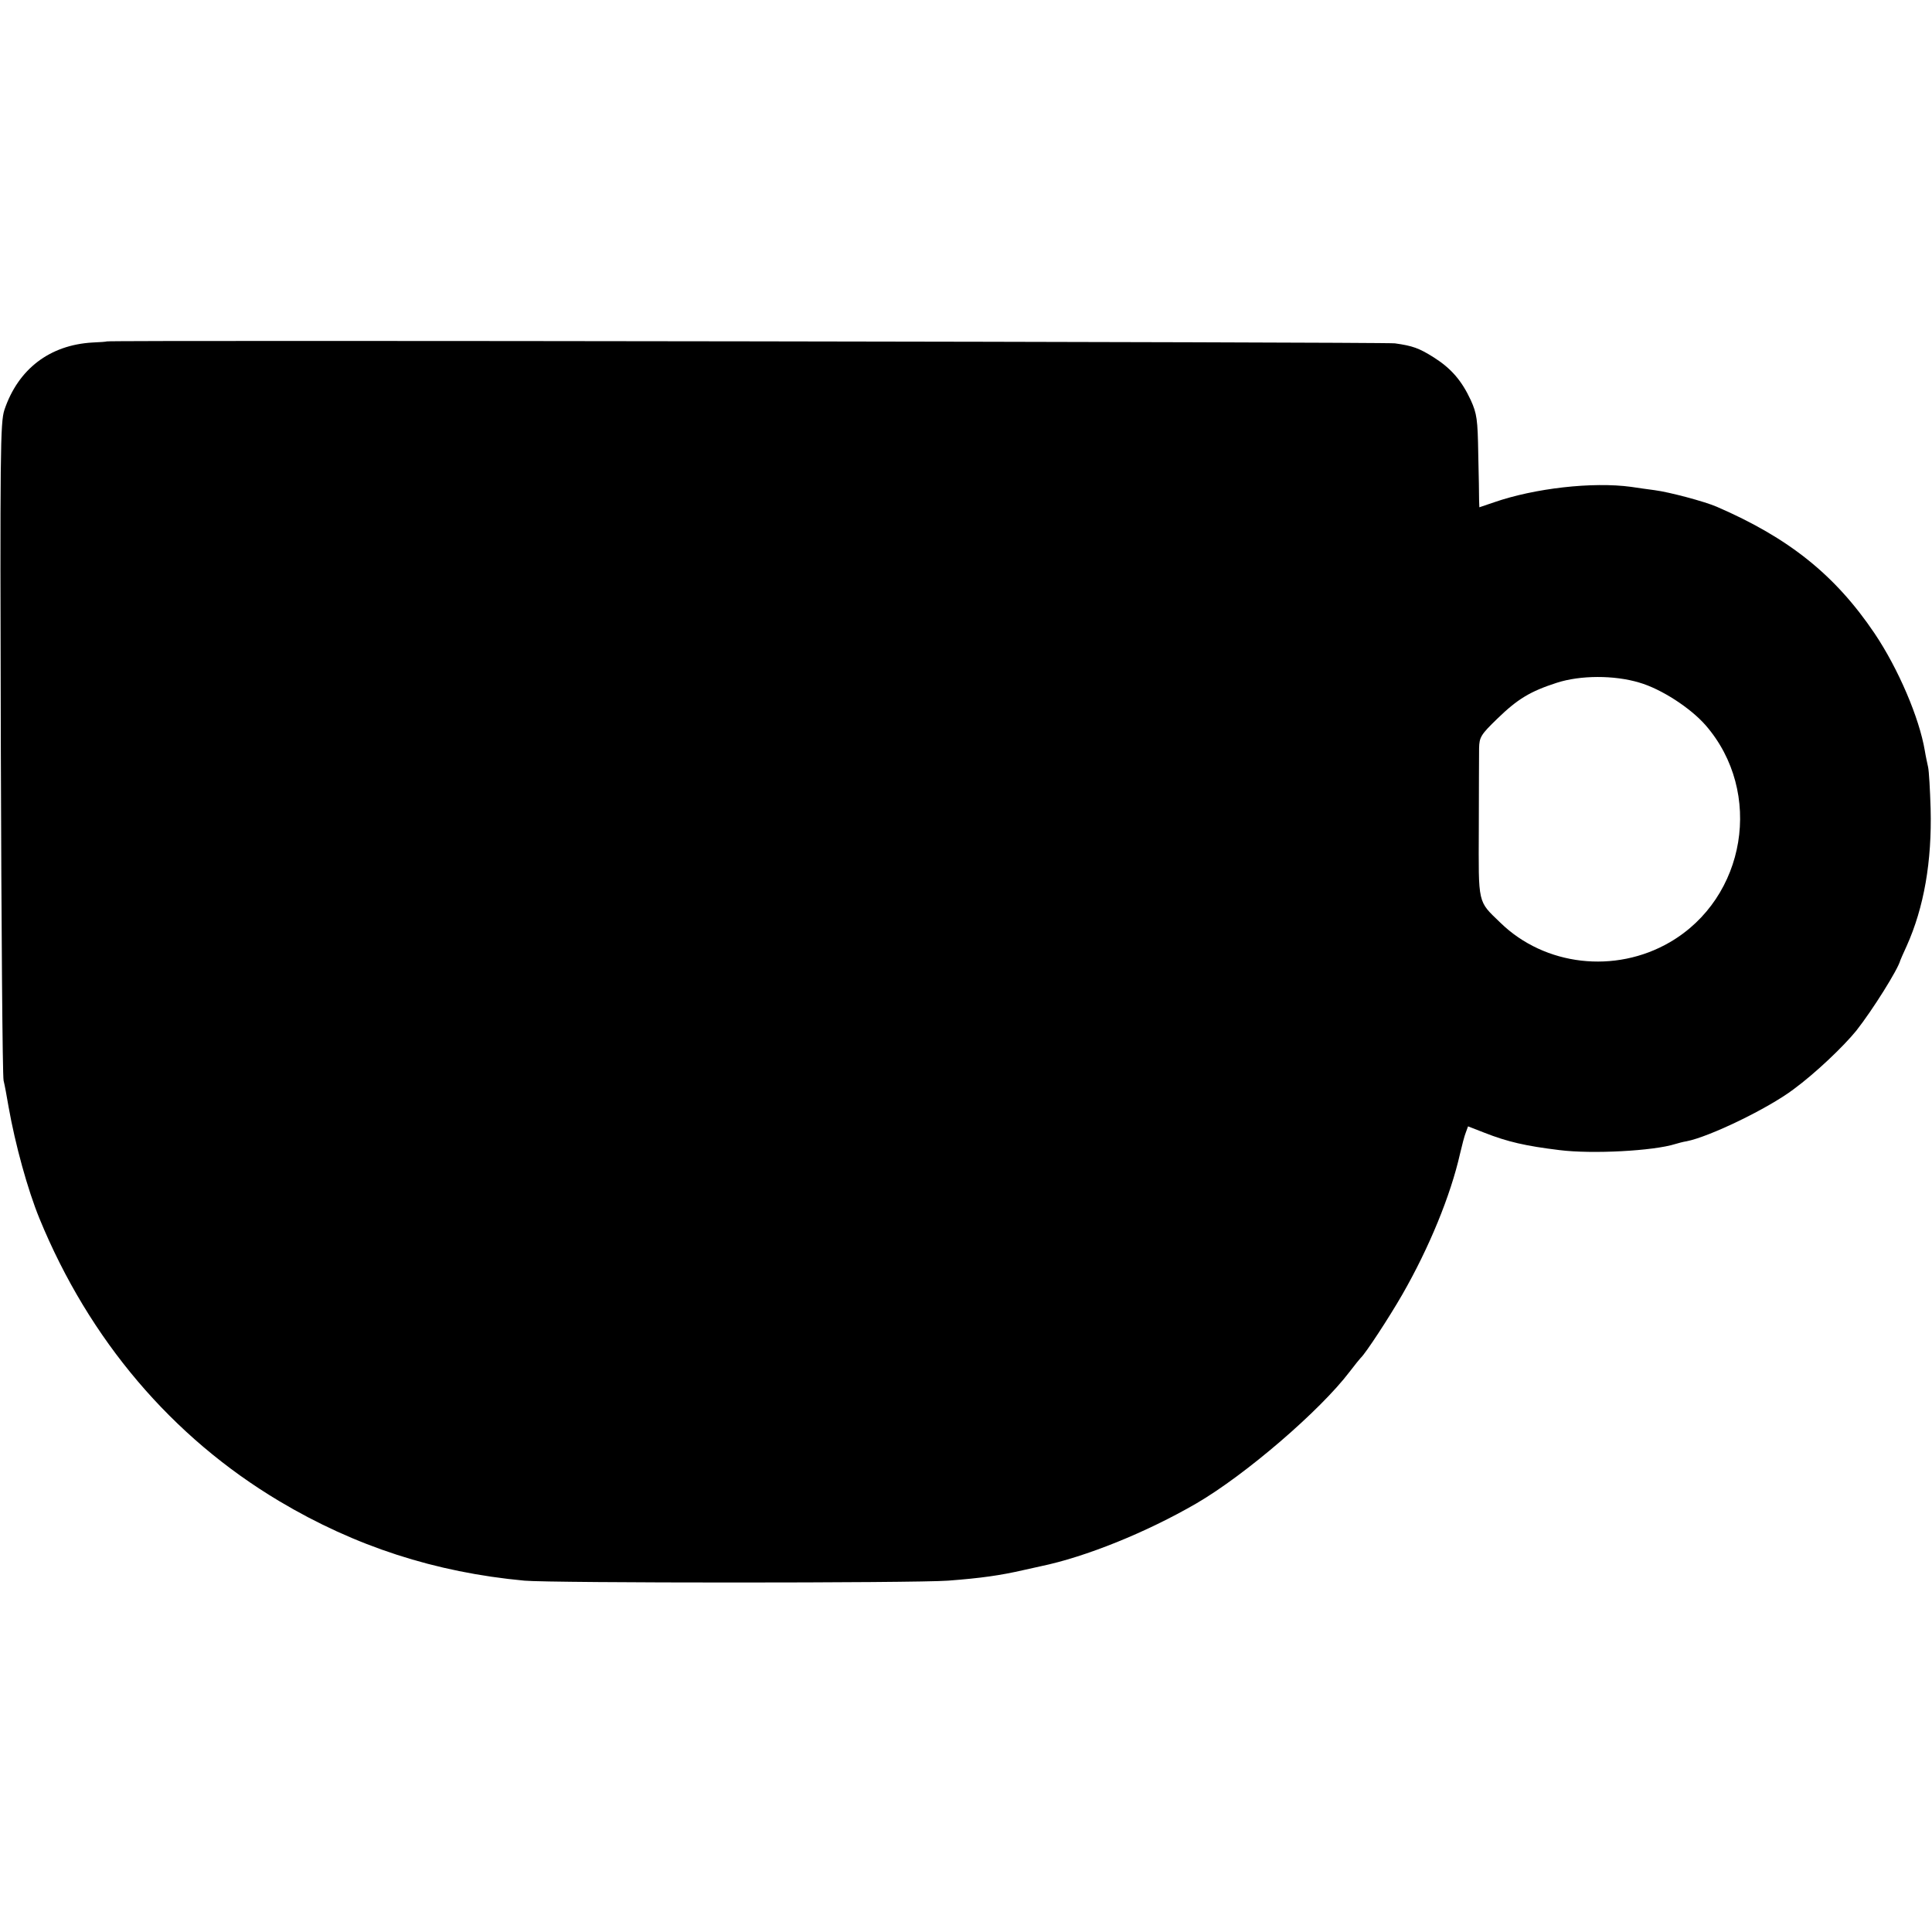
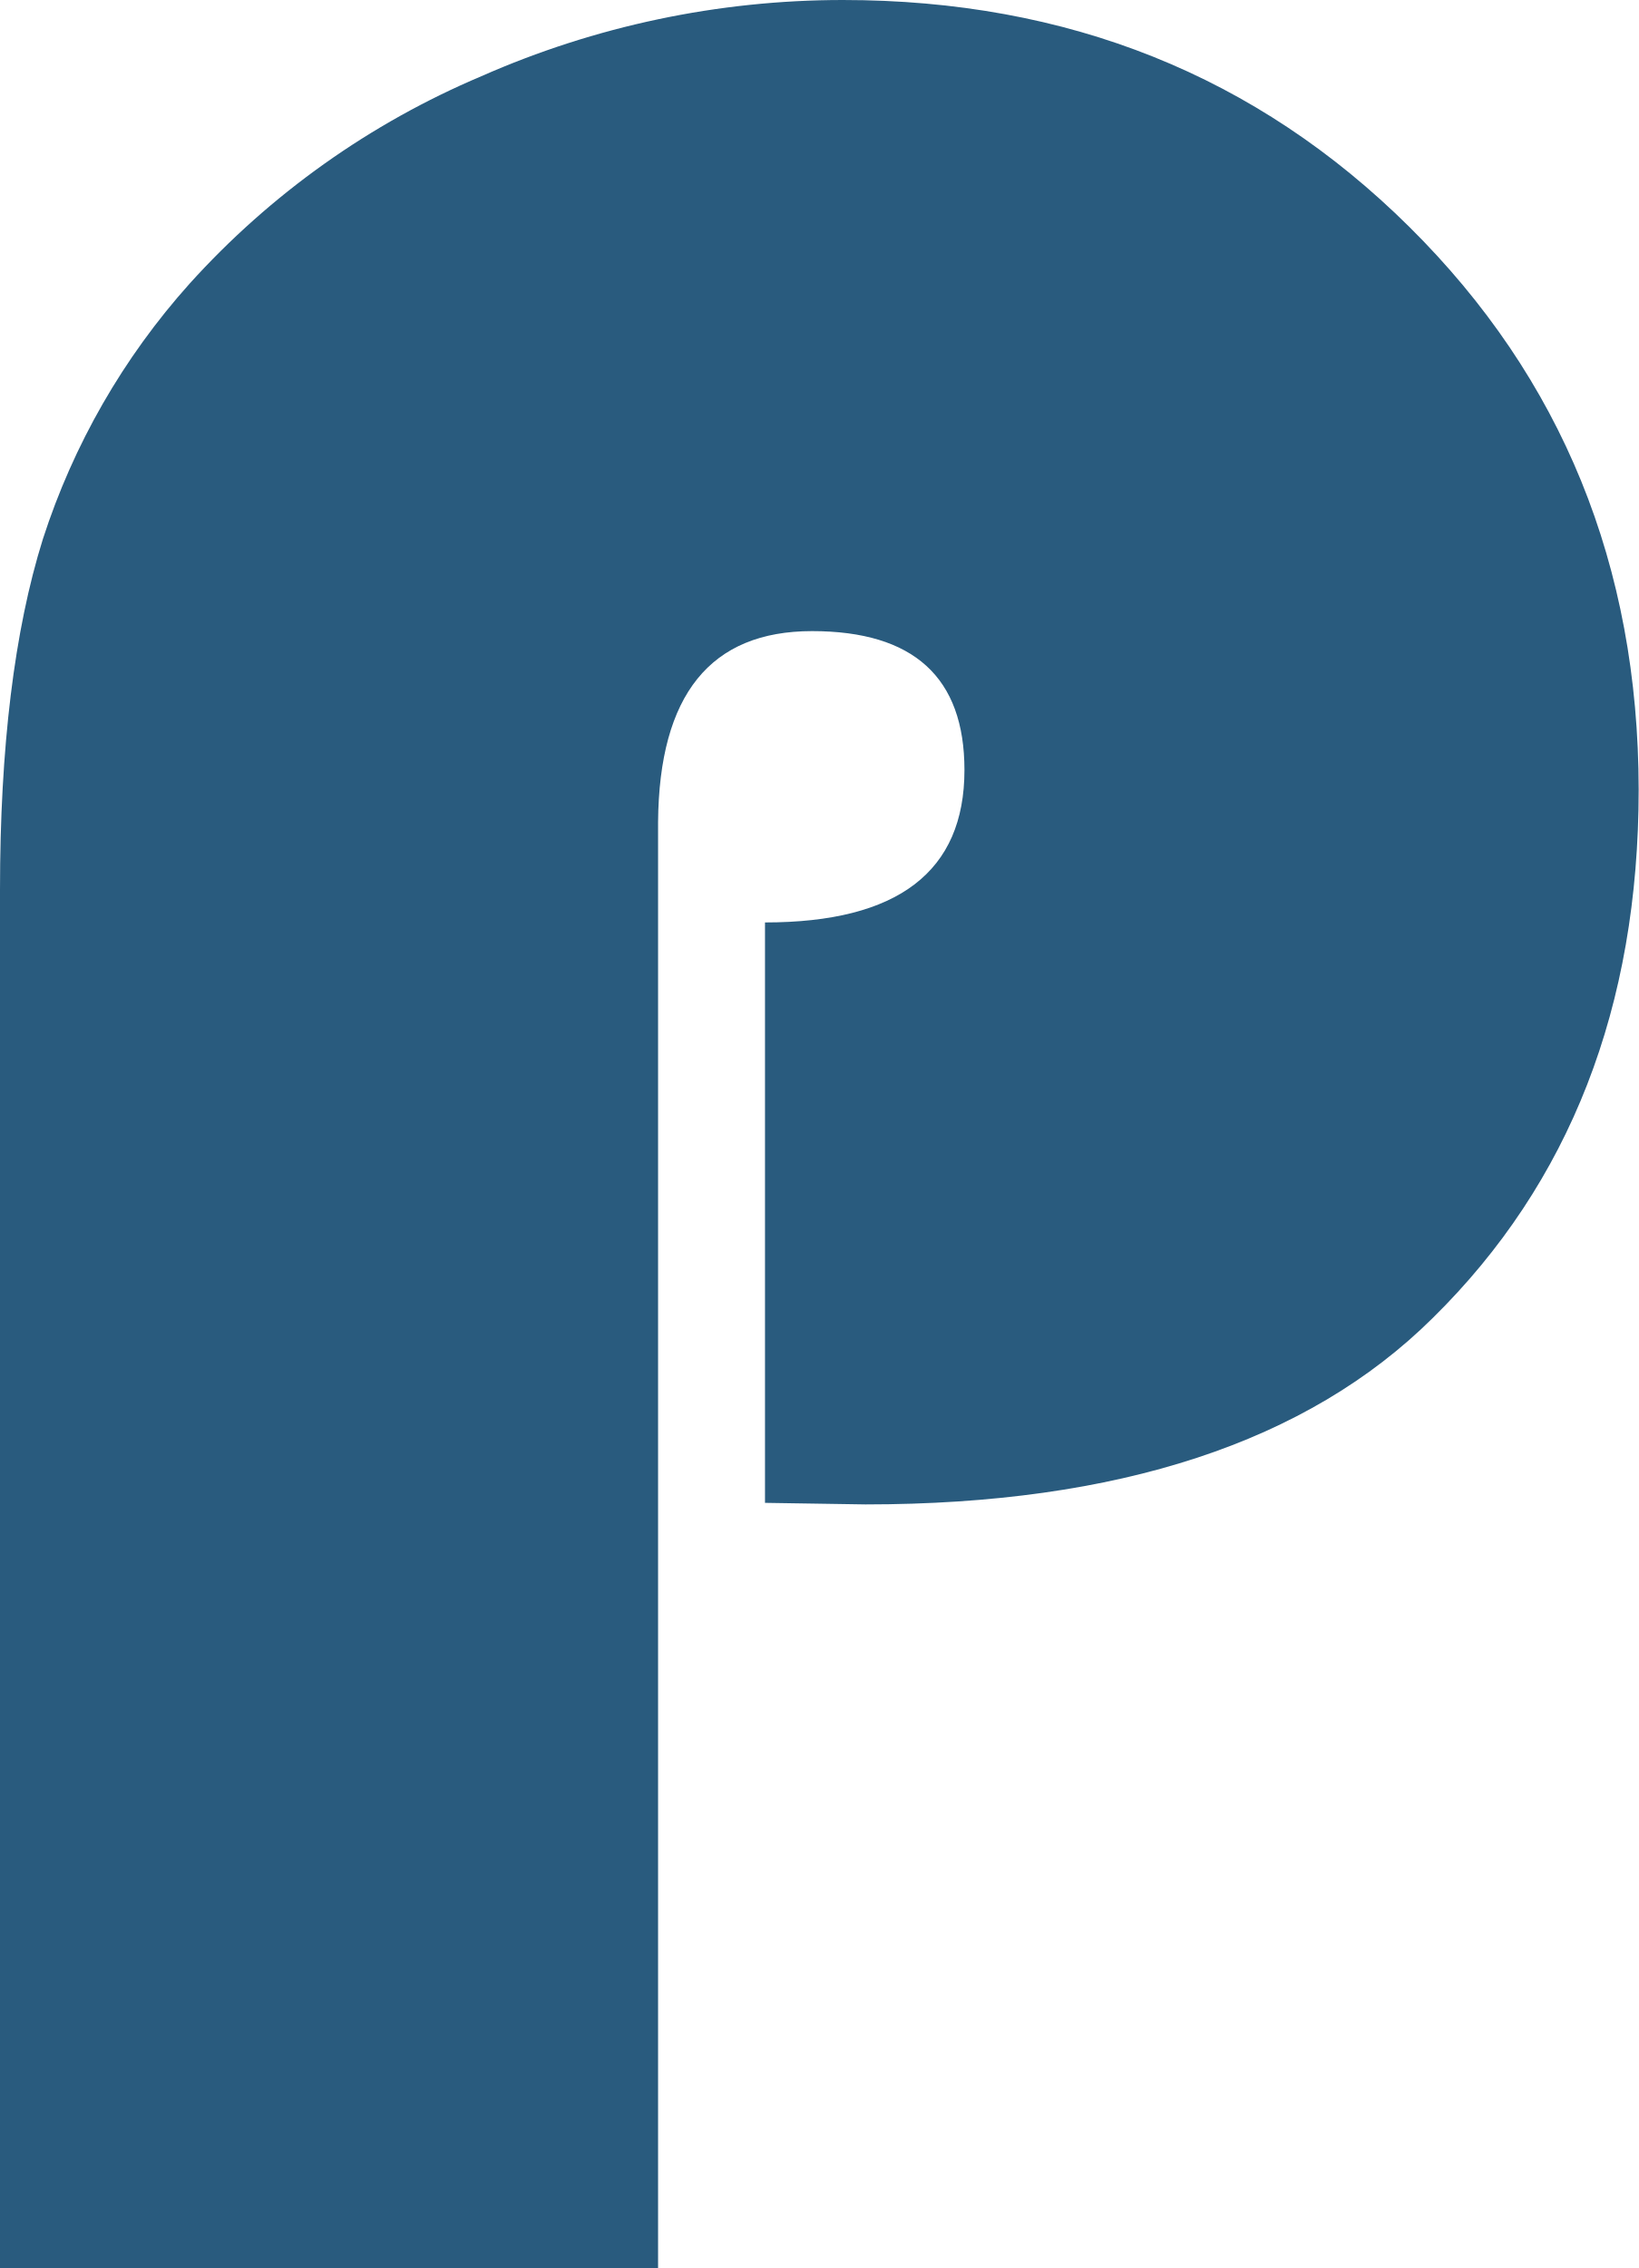
- <svg xmlns="http://www.w3.org/2000/svg" version="1.0" width="700pt" height="700pt" viewBox="0 0 700 700" preserveAspectRatio="xMidYMid meet">
-   <g transform="translate(0,700) scale(0.1,-0.1)" fill="#000000" stroke="none">
-     <path d="M387 5763 c-1 -1 -24 -3 -52 -4 -155 -9 -269 -96 -319 -244 -15 -46 -16 -145 -13 -1225 2 -646 6 -1188 10 -1205 4 -16 12 -59 18 -95 24 -136 69 -300 112 -405 180 -439 480 -792 869 -1024 275 -164 565 -258 888 -288 97 -9 1416 -9 1535 0 119 9 189 19 272 38 27 6 55 12 63 14 164 34 384 123 565 228 177 103 448 336 555 477 19 25 37 47 40 50 17 15 104 148 151 230 97 169 175 359 209 510 7 30 16 65 21 77 l8 22 59 -23 c84 -33 149 -48 272 -63 119 -15 341 -3 420 22 10 3 28 8 41 10 82 16 294 118 387 188 79 58 181 155 228 213 59 75 151 222 159 254 1 3 11 26 23 52 63 140 92 307 87 498 -2 69 -6 136 -9 150 -3 14 -9 41 -12 60 -20 119 -96 297 -182 425 -143 212 -311 346 -572 459 -44 19 -171 53 -225 60 -22 3 -60 8 -85 12 -140 19 -350 -5 -497 -56 l-53 -18 -1 26 c0 15 -1 90 -3 167 -2 126 -5 146 -27 195 -33 71 -71 115 -134 155 -54 34 -77 42 -141 51 -35 5 -4663 12 -4667 7z m5552 -1236 c80 -23 186 -92 241 -155 210 -242 147 -625 -130 -786 -198 -115 -453 -86 -614 71 -83 80 -79 64 -78 341 0 136 1 267 1 291 1 40 6 49 66 107 73 71 119 99 215 130 86 28 209 28 299 1z" />
+ <svg xmlns="http://www.w3.org/2000/svg" viewBox="0 0 94.4 130.63">
+   <defs>
+     <style>
+         .cls-1 {
+           fill: #295b7e;
+         }
+       </style>
+   </defs>
+   <g id="Ebene_2" data-name="Ebene 2">
+     <g id="Ebene_1-2" data-name="Ebene 1">
+       <path class="cls-1" d="M44.07,86.56V53.13q11.49,0,11.49-8.78,0-8-8.78-8t-8.87,11v83.29H0V51.26Q0,38.94,2.47,31.05a40.83,40.83,0,0,1,8.45-14.71A47.62,47.62,0,0,1,27.73,4.39,51.61,51.61,0,0,1,48.55,0Q68,0,81.19,13.07T94.4,45.47q0,18.77-11.86,30.44Q71.71,86.65,49.86,86.65Z" />
+     </g>
  </g>
</svg>
